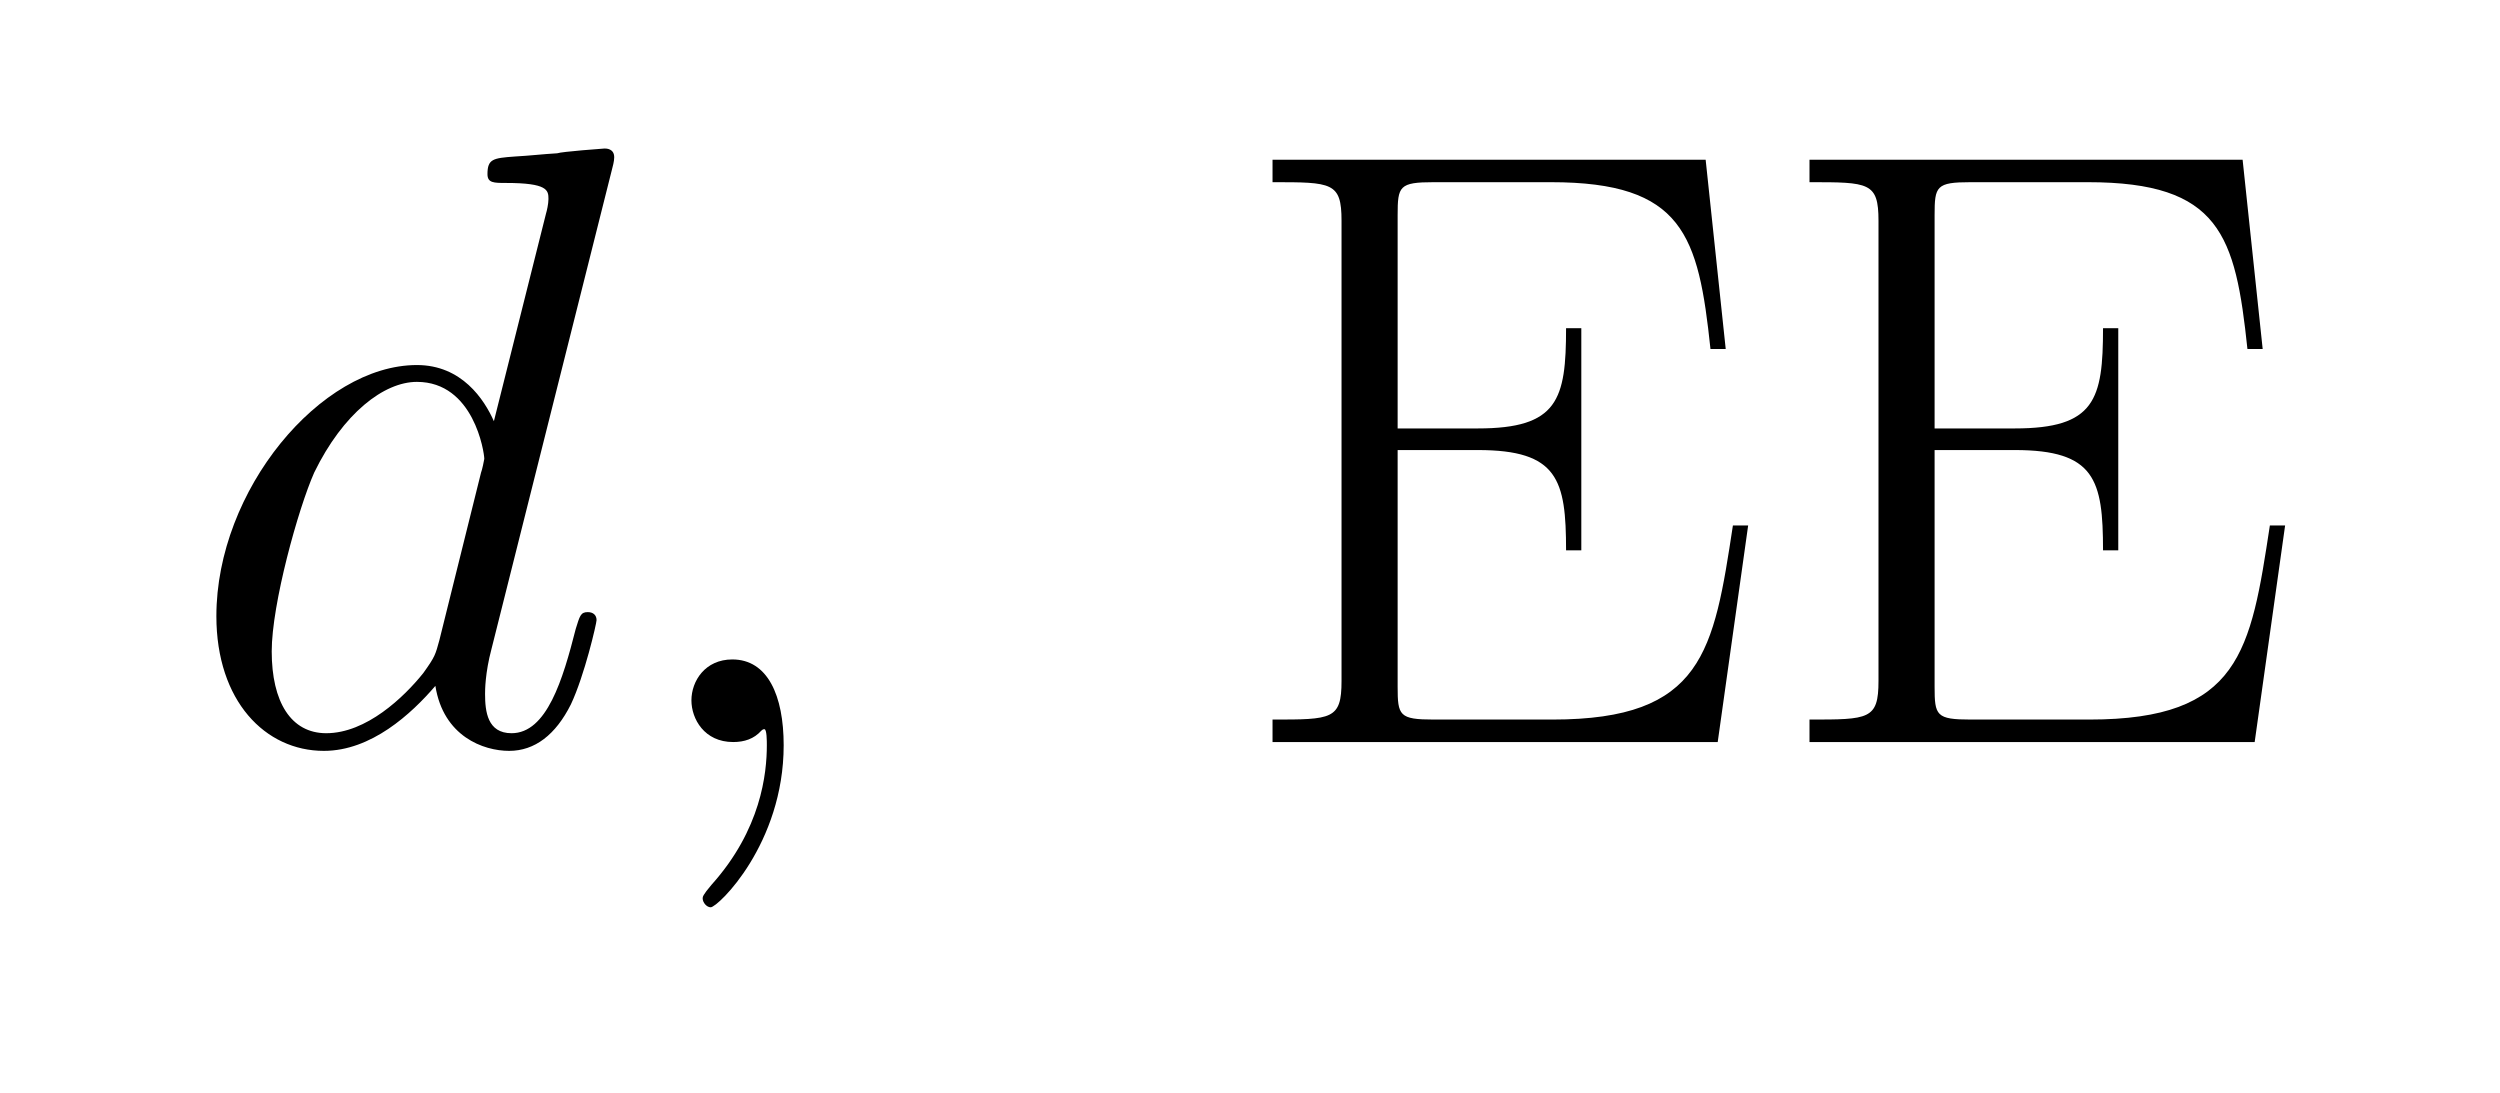
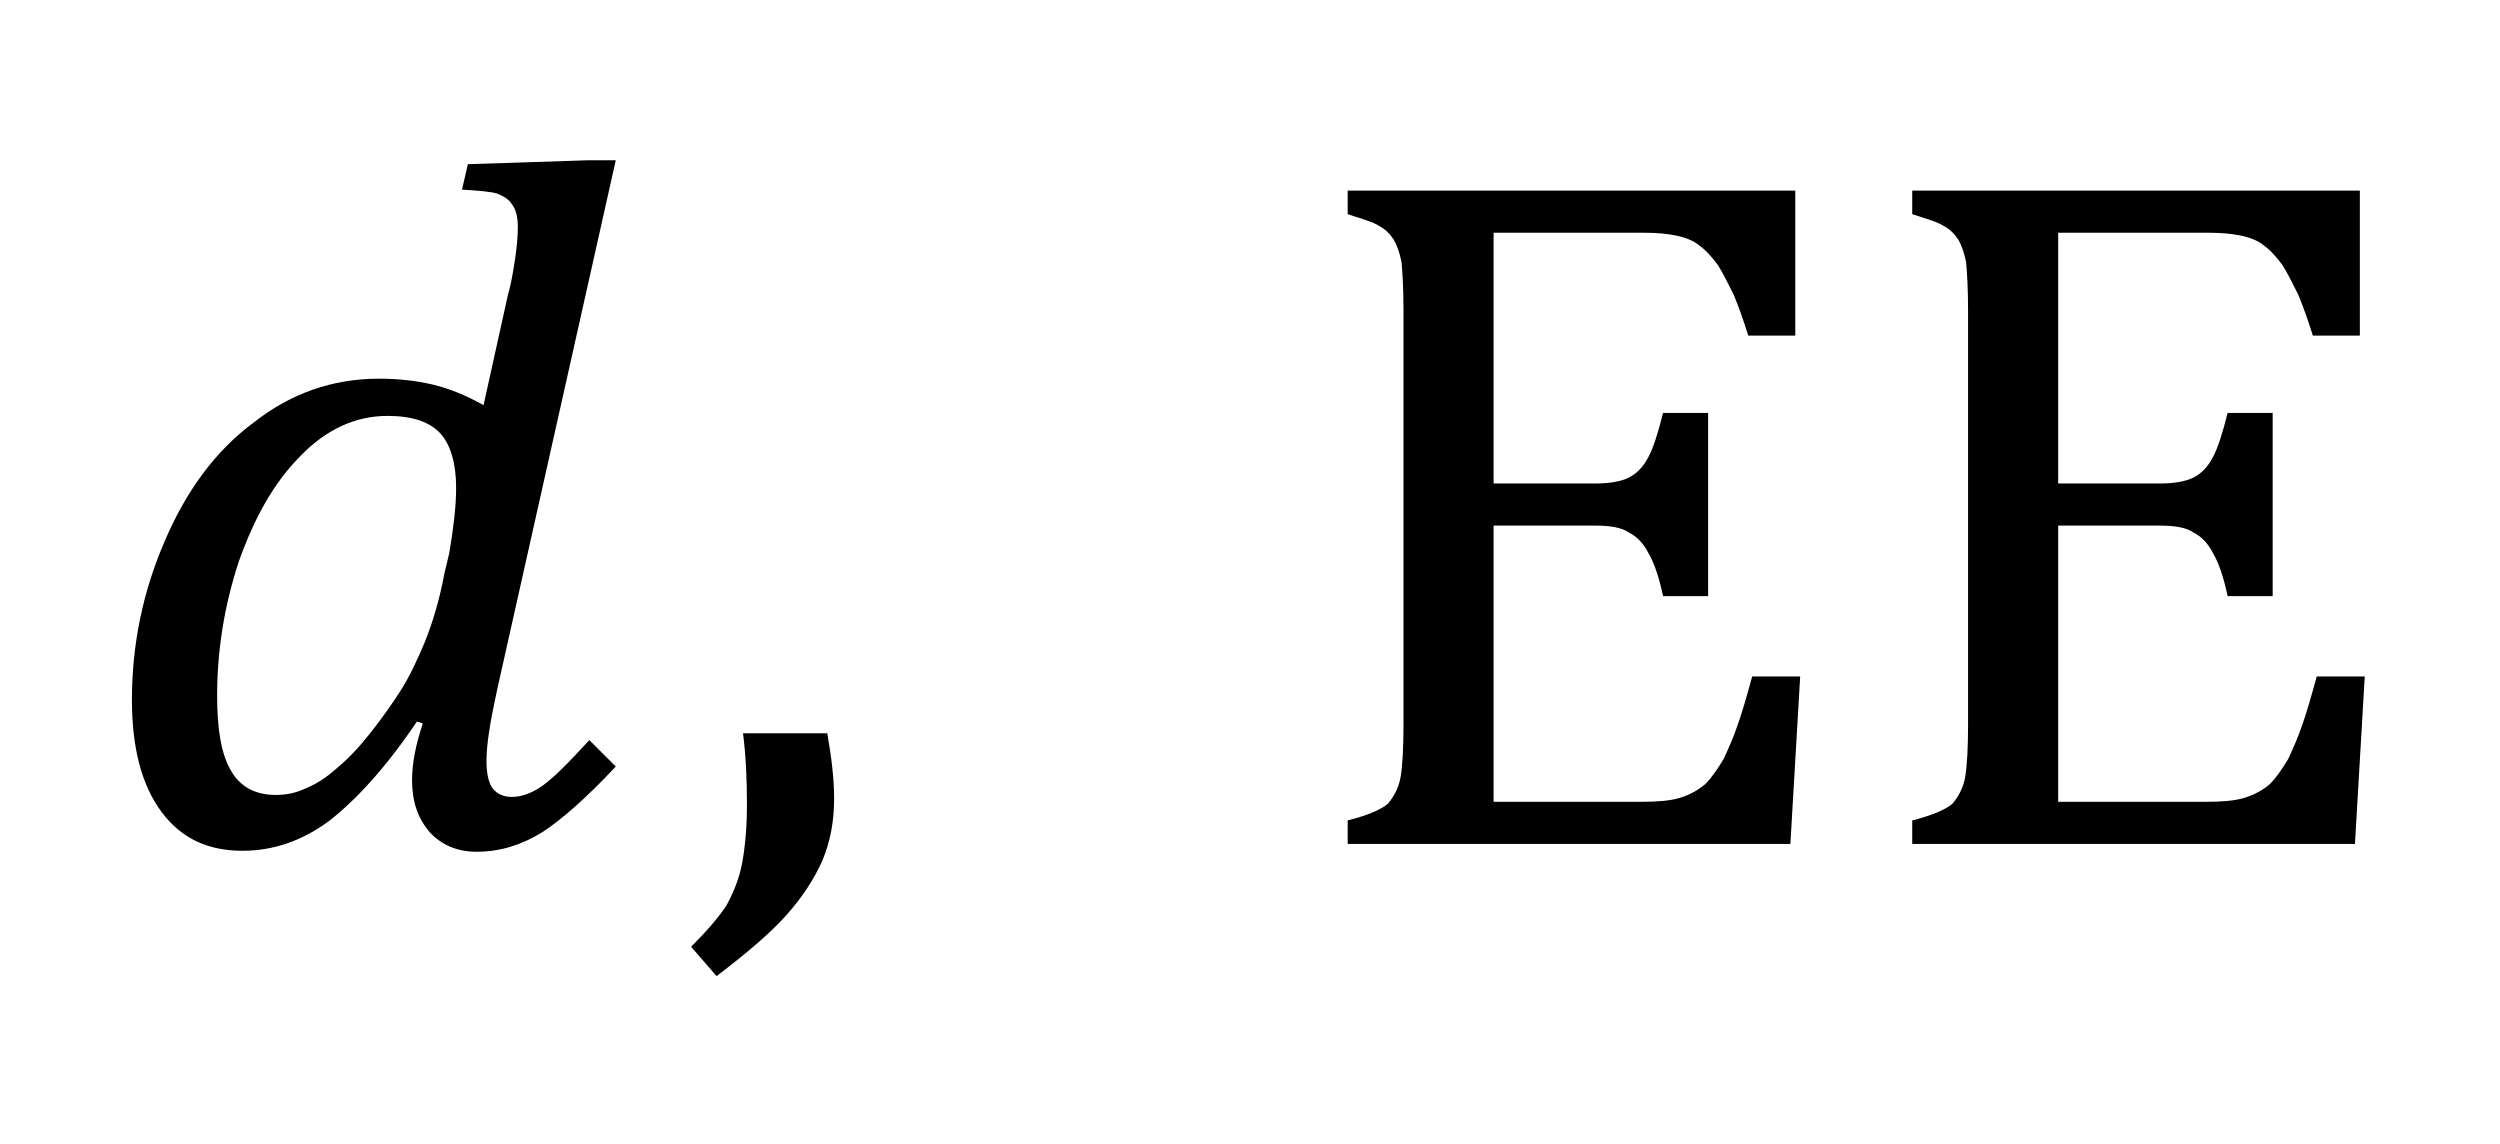
- <svg xmlns="http://www.w3.org/2000/svg" xmlns:xlink="http://www.w3.org/1999/xlink" width="48.7pt" height="21.28pt" viewBox="0 0 48.7 21.28">
+ <svg xmlns="http://www.w3.org/2000/svg" xmlns:xlink="http://www.w3.org/1999/xlink" version="1.1" width="56.072" height="25.649" viewBox="0 0 56.072 25.649">
  <defs>
-     <g>
-       <g id="glyph-0-0">
-         <path d="M 8.375 -11.141 C 8.391 -11.203 8.422 -11.312 8.422 -11.391 C 8.422 -11.562 8.266 -11.562 8.234 -11.562 C 8.219 -11.562 7.391 -11.5 7.312 -11.469 C 7.031 -11.453 6.781 -11.422 6.484 -11.406 C 6.062 -11.375 5.953 -11.359 5.953 -11.062 C 5.953 -10.891 6.078 -10.891 6.312 -10.891 C 7.125 -10.891 7.141 -10.75 7.141 -10.578 C 7.141 -10.484 7.109 -10.344 7.094 -10.297 L 6.078 -6.25 C 5.891 -6.672 5.453 -7.344 4.578 -7.344 C 2.703 -7.344 0.672 -4.906 0.672 -2.453 C 0.672 -0.797 1.625 0.172 2.766 0.172 C 3.688 0.172 4.469 -0.547 4.938 -1.094 C 5.094 -0.109 5.875 0.172 6.375 0.172 C 6.875 0.172 7.281 -0.141 7.578 -0.734 C 7.844 -1.297 8.078 -2.312 8.078 -2.375 C 8.078 -2.469 8.016 -2.531 7.906 -2.531 C 7.766 -2.531 7.75 -2.453 7.672 -2.203 C 7.422 -1.219 7.109 -0.172 6.422 -0.172 C 5.953 -0.172 5.906 -0.594 5.906 -0.938 C 5.906 -1 5.906 -1.344 6.031 -1.812 Z M 5.016 -1.984 C 4.938 -1.703 4.938 -1.672 4.703 -1.344 C 4.328 -0.875 3.594 -0.172 2.812 -0.172 C 2.125 -0.172 1.75 -0.781 1.75 -1.766 C 1.75 -2.688 2.266 -4.547 2.578 -5.25 C 3.141 -6.406 3.938 -7.016 4.578 -7.016 C 5.688 -7.016 5.891 -5.641 5.891 -5.516 C 5.891 -5.5 5.844 -5.281 5.828 -5.25 Z M 5.016 -1.984 " />
+     <clipPath id="clip_1">
+       <path transform="matrix(1.22699,0,0,-1.22699,-627.8772,76.91081)" d="M511.72 41.778H557.418V62.682H511.72Z" />
+     </clipPath>
+     <clipPath id="clip_2">
+       <path transform="matrix(1.22699,0,0,-1.22699,-627.8772,76.91081)" d="M0 0H960V540H0Z" />
+     </clipPath>
+     <clipPath id="clip_3">
+       <path transform="matrix(1.22699,0,0,-1.22699,-627.8772,76.91081)" d="M0 0H960V540H0Z" clip-rule="evenodd" />
+     </clipPath>
+     <clipPath id="clip_4">
+       <path transform="matrix(1.22699,0,0,-1.22699,-627.8772,76.91081)" d="M0 0H960V540H0Z" clip-rule="evenodd" />
+     </clipPath>
+     <clipPath id="clip_5">
+       <path transform="matrix(1.22699,0,0,-1.22699,-627.8772,76.91081)" d="M20.16 17.047H59.76V37.44H20.16Z" clip-rule="evenodd" />
+     </clipPath>
+     <clipPath id="clip_6">
+       <path transform="matrix(1.22699,0,0,-1.22699,-627.8772,76.91081)" d="M0 0H960V540H0Z" clip-rule="evenodd" />
+     </clipPath>
+     <clipPath id="clip_7">
+       <path transform="matrix(1.22699,0,0,-1.22699,-627.8772,76.91081)" d="M0 0H960V540H0Z" clip-rule="evenodd" />
+     </clipPath>
+     <clipPath id="clip_8">
+       <path transform="matrix(1.22699,0,0,-1.22699,-627.8772,76.91081)" d="M0 0H960V540H0Z" clip-rule="evenodd" />
+     </clipPath>
+     <clipPath id="clip_9">
+       <path transform="matrix(1.22699,0,0,-1.22699,-627.8772,76.91081)" d="M0 0H960V540H0Z" clip-rule="evenodd" />
+     </clipPath>
+     <clipPath id="clip_10">
+       <path transform="matrix(1.22699,0,0,-1.22699,-627.8772,76.91081)" d="M0 0H960V540H0Z" clip-rule="evenodd" />
+     </clipPath>
+     <clipPath id="clip_11">
+       <path transform="matrix(1.22699,0,0,-1.22699,-627.8772,76.91081)" d="M0 0H960V540H0Z" clip-rule="evenodd" />
+     </clipPath>
+     <clipPath id="clip_12">
+       <path transform="matrix(1.22699,0,0,-1.22699,-627.8772,76.91081)" d="M0 0H960V540H0Z" clip-rule="evenodd" />
+     </clipPath>
+     <clipPath id="clip_13">
+       <path transform="matrix(1.22699,0,0,-1.22699,-627.8772,76.91081)" d="M0 0H960V540H0Z" clip-rule="evenodd" />
+     </clipPath>
+     <clipPath id="clip_14">
+       <path transform="matrix(1.22699,0,0,-1.22699,-627.8772,76.91081)" d="M0 0H960V540H0Z" clip-rule="evenodd" />
+     </clipPath>
+     <clipPath id="clip_15">
+       <path transform="matrix(1.22699,0,0,-1.22699,-627.8772,76.91081)" d="M0 0H960V540H0Z" clip-rule="evenodd" />
+     </clipPath>
+     <clipPath id="clip_16">
+       <path transform="matrix(1.22699,0,0,-1.22699,-627.8772,76.91081)" d="M0 0H960V540H0Z" clip-rule="evenodd" />
+     </clipPath>
+     <clipPath id="clip_17">
+       <path transform="matrix(1.22699,0,0,-1.22699,-627.8772,76.91081)" d="M0 0H960V540H0Z" clip-rule="evenodd" />
+     </clipPath>
+     <clipPath id="clip_18">
+       <path transform="matrix(1.22699,0,0,-1.22699,-627.8772,76.91081)" d="M0 0H960V540H0Z" clip-rule="evenodd" />
+     </clipPath>
+     <clipPath id="clip_19">
+       <path transform="matrix(1.22699,0,0,-1.22699,-627.8772,76.91081)" d="M0 0H960V540H0Z" clip-rule="evenodd" />
+     </clipPath>
+     <clipPath id="clip_20">
+       <path transform="matrix(1.22699,0,0,-1.22699,-627.8772,76.91081)" d="M79.92 364.51H212.42V392.974H79.92Z" clip-rule="evenodd" />
+     </clipPath>
+     <clipPath id="clip_21">
+       <path transform="matrix(1.22699,0,0,-1.22699,-627.8772,76.91081)" d="M0 0H960V540H0Z" clip-rule="evenodd" />
+     </clipPath>
+     <clipPath id="clip_22">
+       <path transform="matrix(1.22699,0,0,-1.22699,-627.8772,76.91081)" d="M0 0H960V540H0Z" clip-rule="evenodd" />
+     </clipPath>
+     <clipPath id="clip_23">
+       <path transform="matrix(1.22699,0,0,-1.22699,-627.8772,76.91081)" d="M0 0H960V540H0Z" clip-rule="evenodd" />
+     </clipPath>
+     <clipPath id="clip_24">
+       <path transform="matrix(1.22699,0,0,-1.22699,-627.8772,76.91081)" d="M0 0H960V540H0Z" clip-rule="evenodd" />
+     </clipPath>
+     <clipPath id="clip_25">
+       <path transform="matrix(1.22699,0,0,-1.22699,-627.8772,76.91081)" d="M0 0H960V540H0Z" clip-rule="evenodd" />
+     </clipPath>
+     <clipPath id="clip_26">
+       <path transform="matrix(1.22699,0,0,-1.22699,-627.8772,76.91081)" d="M0 0H960V540H0Z" clip-rule="evenodd" />
+     </clipPath>
+     <clipPath id="clip_27">
+       <path transform="matrix(1.22699,0,0,-1.22699,-627.8772,76.91081)" d="M0 0H960V540H0Z" clip-rule="evenodd" />
+     </clipPath>
+     <clipPath id="clip_28">
+       <path transform="matrix(1.22699,0,0,-1.22699,-627.8772,76.91081)" d="M0 0H960V540H0Z" clip-rule="evenodd" />
+     </clipPath>
+     <clipPath id="clip_29">
+       <path transform="matrix(1.22699,0,0,-1.22699,-627.8772,76.91081)" d="M0 0H960V540H0Z" clip-rule="evenodd" />
+     </clipPath>
+     <clipPath id="clip_30">
+       <path transform="matrix(1.22699,0,0,-1.22699,-627.8772,76.91081)" d="M529.99 365.59H607.99V391.894H529.99Z" clip-rule="evenodd" />
+     </clipPath>
+     <clipPath id="clip_31">
+       <path transform="matrix(1.22699,0,0,-1.22699,-627.8772,76.91081)" d="M0 0H960V540H0Z" clip-rule="evenodd" />
+     </clipPath>
+     <clipPath id="clip_32">
+       <path transform="matrix(1.22699,0,0,-1.22699,-627.8772,76.91081)" d="M0 0H960V540H0Z" clip-rule="evenodd" />
+     </clipPath>
+     <clipPath id="clip_33">
+       <path transform="matrix(1.22699,0,0,-1.22699,-627.8772,76.91081)" d="M0 0H960V540H0Z" clip-rule="evenodd" />
+     </clipPath>
+     <clipPath id="clip_34">
+       <path transform="matrix(1.22699,0,0,-1.22699,-627.8772,76.91081)" d="M0 0H960V540H0Z" clip-rule="evenodd" />
+     </clipPath>
+     <clipPath id="clip_35">
+       <path transform="matrix(1.22699,0,0,-1.22699,-627.8772,76.91081)" d="M0 0H960V540H0Z" clip-rule="evenodd" />
+     </clipPath>
+     <clipPath id="clip_36">
+       <path transform="matrix(1.22699,0,0,-1.22699,-627.8772,76.91081)" d="M62.04 70.224H114.384V93.504H62.04Z" clip-rule="evenodd" />
+     </clipPath>
+     <clipPath id="clip_37">
+       <path transform="matrix(1.22699,0,0,-1.22699,-627.8772,76.91081)" d="M0 0H960V540H0Z" clip-rule="evenodd" />
+     </clipPath>
+     <clipPath id="clip_38">
+       <path transform="matrix(1.22699,0,0,-1.22699,-627.8772,76.91081)" d="M0 0H960V540H0Z" clip-rule="evenodd" />
+     </clipPath>
+     <clipPath id="clip_39">
+       <path transform="matrix(1.22699,0,0,-1.22699,-627.8772,76.91081)" d="M0 0H960V540H0Z" clip-rule="evenodd" />
+     </clipPath>
+     <clipPath id="clip_40">
+       <path transform="matrix(1.22699,0,0,-1.22699,-627.8772,76.91081)" d="M0 0H960V540H0Z" clip-rule="evenodd" />
+     </clipPath>
+     <clipPath id="clip_41">
+       <path transform="matrix(1.22699,0,0,-1.22699,-627.8772,76.91081)" d="M0 0H960V540H0Z" clip-rule="evenodd" />
+     </clipPath>
+     <clipPath id="clip_42">
+       <path transform="matrix(1.22699,0,0,-1.22699,-627.8772,76.91081)" d="M0 0H960V540H0Z" clip-rule="evenodd" />
+     </clipPath>
+     <clipPath id="clip_43">
+       <path transform="matrix(1.22699,0,0,-1.22699,-627.8772,76.91081)" d="M0 0H960V540H0Z" clip-rule="evenodd" />
+     </clipPath>
+     <clipPath id="clip_44">
+       <path transform="matrix(1.22699,0,0,-1.22699,-627.8772,76.91081)" d="M511.99 70.224H564.79V93.504H511.99Z" clip-rule="evenodd" />
+     </clipPath>
+     <clipPath id="clip_45">
+       <path transform="matrix(1.22699,0,0,-1.22699,-627.8772,76.91081)" d="M0 0H960V540H0Z" clip-rule="evenodd" />
+     </clipPath>
+     <clipPath id="clip_46">
+       <path transform="matrix(1.22699,0,0,-1.22699,-627.8772,76.91081)" d="M0 0H960V540H0Z" clip-rule="evenodd" />
+     </clipPath>
+     <clipPath id="clip_47">
+       <path transform="matrix(1.22699,0,0,-1.22699,-627.8772,76.91081)" d="M0 0H960V540H0Z" clip-rule="evenodd" />
+     </clipPath>
+     <clipPath id="clip_48">
+       <path transform="matrix(1.22699,0,0,-1.22699,-627.8772,76.91081)" d="M0 0H960V540H0Z" clip-rule="evenodd" />
+     </clipPath>
+     <clipPath id="clip_49">
+       <path transform="matrix(1.22699,0,0,-1.22699,-627.8772,76.91081)" d="M0 0H960V540H0Z" clip-rule="evenodd" />
+     </clipPath>
+     <clipPath id="clip_50">
+       <path transform="matrix(1.22699,0,0,-1.22699,-627.8772,76.91081)" d="M0 0H960V540H0Z" clip-rule="evenodd" />
+     </clipPath>
+     <clipPath id="clip_51">
+       <path transform="matrix(1.22699,0,0,-1.22699,-627.8772,76.91081)" d="M0 0H960V540H0Z" clip-rule="evenodd" />
+     </clipPath>
+     <clipPath id="clip_52">
+       <path transform="matrix(1.22699,0,0,-1.22699,-627.8772,76.91081)" d="M63 43.08H97.464V64.68H63Z" clip-rule="evenodd" />
+     </clipPath>
+     <clipPath id="clip_53">
+       <path transform="matrix(1.22699,0,0,-1.22699,-627.8772,76.91081)" d="M0 0H960V540H0Z" clip-rule="evenodd" />
+     </clipPath>
+     <clipPath id="clip_54">
+       <path transform="matrix(1.22699,0,0,-1.22699,-627.8772,76.91081)" d="M0 0H960V540H0Z" clip-rule="evenodd" />
+     </clipPath>
+     <clipPath id="clip_55">
+       <path transform="matrix(1.22699,0,0,-1.22699,-627.8772,76.91081)" d="M0 0H960V540H0Z" clip-rule="evenodd" />
+     </clipPath>
+     <clipPath id="clip_56">
+       <path transform="matrix(1.22699,0,0,-1.22699,-627.8772,76.91081)" d="M0 0H960V540H0Z" clip-rule="evenodd" />
+     </clipPath>
+     <clipPath id="clip_57">
+       <path transform="matrix(1.22699,0,0,-1.22699,-627.8772,76.91081)" d="M0 0H960V540H0Z" clip-rule="evenodd" />
+     </clipPath>
+     <clipPath id="clip_58">
+       <path transform="matrix(1.22699,0,0,-1.22699,-627.8772,76.91081)" d="M0 0H960V540H0Z" clip-rule="evenodd" />
+     </clipPath>
+     <clipPath id="clip_59">
+       <path transform="matrix(1.22699,0,0,-1.22699,-627.8772,76.91081)" d="M513.19 43.08H556.15V64.68H513.19Z" clip-rule="evenodd" />
+     </clipPath>
+     <clipPath id="clip_60">
+       <path transform="matrix(1.22699,0,0,-1.22699,-627.8772,76.91081)" d="M0 0H960V540H0Z" clip-rule="evenodd" />
+     </clipPath>
+     <clipPath id="clip_61">
+       <path transform="matrix(1.22699,0,0,-1.22699,-627.8772,76.91081)" d="M0 0H960V540H0Z" clip-rule="evenodd" />
+     </clipPath>
+     <path id="font_62_1856" d="M.342 .125C.311 .079 .281 .046 .253 .024 .225 .003 .195-.007 .164-.007 .128-.007 .101 .006 .081 .033 .061 .06 .051 .098 .051 .147 .051 .203 .062 .257 .084 .308 .106 .36 .136 .401 .175 .43 .213 .46 .256 .475 .303 .475 .323 .475 .341 .473 .358 .469 .375 .465 .392 .458 .41 .448L.435 .561C.438 .571 .44 .583 .442 .596 .444 .609 .445 .621 .445 .63 .445 .64 .443 .648 .439 .653 .436 .658 .431 .661 .424 .664 .417 .666 .405 .667 .388 .668L.394 .694 .517 .698H.545L.424 .158C.417 .126 .413 .102 .413 .085 .413 .072 .415 .063 .419 .057 .424 .051 .43 .048 .439 .048 .449 .048 .46 .052 .471 .06 .482 .068 .497 .083 .518 .106L.545 .079C.515 .047 .49 .025 .47 .012 .449-.001 .427-.008 .403-.008 .383-.008 .367-.001 .355 .012 .343 .026 .337 .043 .337 .065 .337 .083 .341 .102 .348 .123L.342 .125M.375 .297C.379 .321 .382 .343 .382 .364 .382 .389 .376 .408 .366 .419 .355 .431 .337 .437 .312 .437 .279 .437 .249 .423 .223 .396 .196 .369 .176 .333 .16 .288 .145 .242 .138 .197 .138 .151 .138 .118 .142 .092 .152 .075 .161 .059 .176 .05 .198 .05 .208 .05 .219 .052 .229 .057 .239 .061 .25 .068 .261 .078 .273 .088 .284 .1 .295 .114 .306 .128 .316 .142 .325 .156 .334 .17 .342 .187 .35 .206 .358 .226 .365 .249 .37 .276L.375 .297Z" />
+     <clipPath id="clip_63">
+       <path transform="matrix(1.22699,0,0,-1.22699,-627.8772,76.91081)" d="M0 0H960V540H0Z" clip-rule="evenodd" />
+     </clipPath>
+     <path id="font_62_481" d="M.151 .113C.155 .09 .158 .068 .158 .046 .158 .023 .154 .002 .146-.017 .138-.035 .126-.054 .109-.073 .092-.092 .068-.112 .038-.135L.012-.105C.028-.089 .04-.075 .048-.063 .055-.05 .061-.036 .064-.02 .067-.004 .069 .016 .069 .04 .069 .065 .068 .089 .065 .113H.151Z" />
+     <clipPath id="clip_64">
+       <path transform="matrix(1.22699,0,0,-1.22699,-627.8772,76.91081)" d="M0 0H960V540H0Z" clip-rule="evenodd" />
+     </clipPath>
+     <path id="font_62_8" d="M.516 .667V.519H.468C.463 .535 .458 .549 .453 .561 .447 .573 .442 .583 .437 .591 .431 .599 .425 .606 .418 .611 .412 .616 .404 .619 .395 .621 .385 .623 .375 .624 .362 .624H.208V.368H.312C.326 .368 .338 .37 .346 .374 .354 .378 .361 .385 .366 .395 .371 .404 .376 .42 .381 .44H.427V.253H.381C.377 .272 .372 .287 .366 .297 .361 .307 .354 .314 .346 .318 .339 .323 .327 .325 .312 .325H.208V.043H.359C.375 .043 .388 .044 .398 .047 .408 .05 .417 .055 .424 .061 .431 .068 .437 .077 .443 .087 .448 .098 .453 .109 .457 .121 .461 .132 .466 .149 .472 .171H.521L.511 0H.059V.024C.079 .029 .093 .035 .1 .041 .106 .048 .111 .057 .113 .068 .115 .08 .116 .098 .116 .122V.544C.116 .567 .115 .583 .114 .594 .112 .604 .109 .612 .106 .617 .102 .623 .097 .628 .091 .631 .085 .635 .074 .638 .059 .643V.667H.516Z" />
+     <clipPath id="clip_65">
+       <path transform="matrix(1.22699,0,0,-1.22699,-627.8772,76.91081)" d="M0 0H960V540H0Z" clip-rule="evenodd" />
+     </clipPath>
+     <clipPath id="clip_66">
+       <path transform="matrix(1.22699,0,0,-1.22699,-627.8772,76.91081)" d="M79.92 134.3H616.87V223.484H79.92Z" clip-rule="evenodd" />
+     </clipPath>
+     <clipPath id="clip_67">
+       <path transform="matrix(1.22699,0,0,-1.22699,-627.8772,76.91081)" d="M0 0H960V540H0Z" clip-rule="evenodd" />
+     </clipPath>
+     <clipPath id="clip_68">
+       <path transform="matrix(1.22699,0,0,-1.22699,-627.8772,76.91081)" d="M0 0H960V540H0Z" clip-rule="evenodd" />
+     </clipPath>
+     <clipPath id="clip_69">
+       <path transform="matrix(1.22699,0,0,-1.22699,-627.8772,76.91081)" d="M0 0H960V540H0Z" clip-rule="evenodd" />
+     </clipPath>
+     <clipPath id="clip_70">
+       <path transform="matrix(1.22699,0,0,-1.22699,-627.8772,76.91081)" d="M-0 0H960V540H-0Z" clip-rule="evenodd" />
+     </clipPath>
+     <clipPath id="clip_71">
+       <path transform="matrix(1.22699,0,0,-1.22699,-627.8772,76.91081)" d="M0 0H960V540H0Z" clip-rule="evenodd" />
+     </clipPath>
+     <clipPath id="clip_72">
+       <path transform="matrix(1.22699,0,0,-1.22699,-627.8772,76.91081)" d="M0 0H960V540H0Z" clip-rule="evenodd" />
+     </clipPath>
+     <clipPath id="clip_73">
+       <path transform="matrix(1.22699,0,0,-1.22699,-627.8772,76.91081)" d="M0 0H960V540H0Z" clip-rule="evenodd" />
+     </clipPath>
+     <clipPath id="clip_74">
+       <path transform="matrix(1.22699,0,0,-1.22699,-627.8772,76.91081)" d="M-0 0H960V540H-0Z" clip-rule="evenodd" />
+     </clipPath>
+     <clipPath id="clip_75">
+       <path transform="matrix(1.22699,0,0,-1.22699,-627.8772,76.91081)" d="M-0 0H960V540H-0Z" clip-rule="evenodd" />
+     </clipPath>
+     <clipPath id="clip_76">
+       <path transform="matrix(1.22699,0,0,-1.22699,-627.8772,76.91081)" d="M0 0H960V540H0Z" clip-rule="evenodd" />
+     </clipPath>
+     <clipPath id="clip_77">
+       <path transform="matrix(1.22699,0,0,-1.22699,-627.8772,76.91081)" d="M0 0H960V540H0Z" clip-rule="evenodd" />
+     </clipPath>
+     <clipPath id="clip_78">
+       <path transform="matrix(1.22699,0,0,-1.22699,-627.8772,76.91081)" d="M0 0H960V540H0Z" clip-rule="evenodd" />
+     </clipPath>
+     <clipPath id="clip_79">
+       <path transform="matrix(1.22699,0,0,-1.22699,-627.8772,76.91081)" d="M0 0H960V540H0Z" clip-rule="evenodd" />
+     </clipPath>
+     <clipPath id="clip_80">
+       <path transform="matrix(1.22699,0,0,-1.22699,-627.8772,76.91081)" d="M0 0H960V540H0Z" clip-rule="evenodd" />
+     </clipPath>
+     <clipPath id="clip_81">
+       <path transform="matrix(1.22699,0,0,-1.22699,-627.8772,76.91081)" d="M0 0H960V540H0Z" clip-rule="evenodd" />
+     </clipPath>
+     <clipPath id="clip_82">
+       <path transform="matrix(1.22699,0,0,-1.22699,-627.8772,76.91081)" d="M0 0H960V540H0Z" clip-rule="evenodd" />
+     </clipPath>
+     <clipPath id="clip_83">
+       <path transform="matrix(1.22699,0,0,-1.22699,-627.8772,76.91081)" d="M0 0H960V540H0Z" clip-rule="evenodd" />
+     </clipPath>
+     <clipPath id="clip_84">
+       <path transform="matrix(1.22699,0,0,-1.22699,-627.8772,76.91081)" d="M-0 0H960V540H-0Z" clip-rule="evenodd" />
+     </clipPath>
+     <clipPath id="clip_85">
+       <path transform="matrix(1.22699,0,0,-1.22699,-627.8772,76.91081)" d="M0 0H960V540H0Z" clip-rule="evenodd" />
+     </clipPath>
+     <clipPath id="clip_86">
+       <path transform="matrix(1.22699,0,0,-1.22699,-627.8772,76.91081)" d="M0 0H960V540H0Z" clip-rule="evenodd" />
+     </clipPath>
+     <clipPath id="clip_87">
+       <path transform="matrix(1.22699,0,0,-1.22699,-627.8772,76.91081)" d="M0 0H960V540H0Z" clip-rule="evenodd" />
+     </clipPath>
+     <clipPath id="clip_88">
+       <path transform="matrix(1.22699,0,0,-1.22699,-627.8772,76.91081)" d="M0 0H960V540H0Z" clip-rule="evenodd" />
+     </clipPath>
+     <clipPath id="clip_89">
+       <path transform="matrix(1.22699,0,0,-1.22699,-627.8772,76.91081)" d="M0 0H960V540H0Z" clip-rule="evenodd" />
+     </clipPath>
+     <clipPath id="clip_90">
+       <path transform="matrix(1.22699,0,0,-1.22699,-627.8772,76.91081)" d="M-0 0H960V540H-0Z" clip-rule="evenodd" />
+     </clipPath>
+     <clipPath id="clip_91">
+       <path transform="matrix(1.22699,0,0,-1.22699,-627.8772,76.91081)" d="M-0 0H960V540H-0Z" clip-rule="evenodd" />
+     </clipPath>
+     <clipPath id="clip_92">
+       <path transform="matrix(1.22699,0,0,-1.22699,-627.8772,76.91081)" d="M0 0H960V540H0Z" clip-rule="evenodd" />
+     </clipPath>
+     <clipPath id="clip_93">
+       <path transform="matrix(1.22699,0,0,-1.22699,-627.8772,76.91081)" d="M0 0H960V540H0Z" clip-rule="evenodd" />
+     </clipPath>
+     <clipPath id="clip_94">
+       <path transform="matrix(1.22699,0,0,-1.22699,-627.8772,76.91081)" d="M0 0H960V540H0Z" clip-rule="evenodd" />
+     </clipPath>
+     <clipPath id="clip_95">
+       <path transform="matrix(1.22699,0,0,-1.22699,-627.8772,76.91081)" d="M0 0H960V540H0Z" clip-rule="evenodd" />
+     </clipPath>
+     <clipPath id="clip_96">
+       <path transform="matrix(1.22699,0,0,-1.22699,-627.8772,76.91081)" d="M0 0H960V540H0Z" clip-rule="evenodd" />
+     </clipPath>
+     <clipPath id="clip_97">
+       <path transform="matrix(1.22699,0,0,-1.22699,-627.8772,76.91081)" d="M0 0H960V540H0Z" clip-rule="evenodd" />
+     </clipPath>
+     <clipPath id="clip_98">
+       <path transform="matrix(1.22699,0,0,-1.22699,-627.8772,76.91081)" d="M0 0H960V540H0Z" clip-rule="evenodd" />
+     </clipPath>
+     <clipPath id="clip_99">
+       <path transform="matrix(1.22699,0,0,-1.22699,-627.8772,76.91081)" d="M0 0H960V540H0Z" clip-rule="evenodd" />
+     </clipPath>
+     <clipPath id="clip_100">
+       <path transform="matrix(1.22699,0,0,-1.22699,-627.8772,76.91081)" d="M-0 0H960V540H-0Z" clip-rule="evenodd" />
+     </clipPath>
+     <clipPath id="clip_101">
+       <path transform="matrix(1.22699,0,0,-1.22699,-627.8772,76.91081)" d="M0 0H960V540H0Z" clip-rule="evenodd" />
+     </clipPath>
+     <clipPath id="clip_102">
+       <path transform="matrix(1.22699,0,0,-1.22699,-627.8772,76.91081)" d="M0 0H960V540H0Z" clip-rule="evenodd" />
+     </clipPath>
+     <clipPath id="clip_103">
+       <path transform="matrix(1.22699,0,0,-1.22699,-627.8772,76.91081)" d="M0 0H960V540H0Z" clip-rule="evenodd" />
+     </clipPath>
+     <clipPath id="clip_104">
+       <path transform="matrix(1.22699,0,0,-1.22699,-627.8772,76.91081)" d="M0 0H960V540H0Z" clip-rule="evenodd" />
+     </clipPath>
+     <clipPath id="clip_105">
+       <path transform="matrix(1.22699,0,0,-1.22699,-627.8772,76.91081)" d="M0 0H960V540H0Z" clip-rule="evenodd" />
+     </clipPath>
+     <clipPath id="clip_106">
+       <path transform="matrix(1.22699,0,0,-1.22699,-627.8772,76.91081)" d="M0 0H960V540H0Z" clip-rule="evenodd" />
+     </clipPath>
+     <clipPath id="clip_107">
+       <path transform="matrix(1.22699,0,0,-1.22699,-627.8772,76.91081)" d="M0 0H960V540H0Z" clip-rule="evenodd" />
+     </clipPath>
+     <clipPath id="clip_108">
+       <path transform="matrix(1.22699,0,0,-1.22699,-627.8772,76.91081)" d="M0 0H960V540H0Z" clip-rule="evenodd" />
+     </clipPath>
+     <clipPath id="clip_109">
+       <path transform="matrix(1.22699,0,0,-1.22699,-627.8772,76.91081)" d="M0 0H960V540H0Z" clip-rule="evenodd" />
+     </clipPath>
+     <clipPath id="clip_110">
+       <path transform="matrix(1.22699,0,0,-1.22699,-627.8772,76.91081)" d="M0 0H960V540H0Z" clip-rule="evenodd" />
+     </clipPath>
+     <clipPath id="clip_111">
+       <path transform="matrix(1.22699,0,0,-1.22699,-627.8772,76.91081)" d="M0 0H960V540H0Z" clip-rule="evenodd" />
+     </clipPath>
+     <clipPath id="clip_112">
+       <path transform="matrix(1.22699,0,0,-1.22699,-627.8772,76.91081)" d="M0 0H960V540H0Z" clip-rule="evenodd" />
+     </clipPath>
+     <clipPath id="clip_113">
+       <path transform="matrix(1.22699,0,0,-1.22699,-627.8772,76.91081)" d="M0 0H960V540H0Z" clip-rule="evenodd" />
+     </clipPath>
+     <clipPath id="clip_114">
+       <path transform="matrix(1.22699,0,0,-1.22699,-627.8772,76.91081)" d="M0 0H960V540H0Z" clip-rule="evenodd" />
+     </clipPath>
+     <clipPath id="clip_115">
+       <path transform="matrix(1.22699,0,0,-1.22699,-627.8772,76.91081)" d="M88.8 265.25H327.41V293.594H88.8Z" clip-rule="evenodd" />
+     </clipPath>
+     <clipPath id="clip_116">
+       <path transform="matrix(1.22699,0,0,-1.22699,-627.8772,76.91081)" d="M0 0H960V540H0Z" clip-rule="evenodd" />
+     </clipPath>
+     <clipPath id="clip_117">
+       <path transform="matrix(1.22699,0,0,-1.22699,-627.8772,76.91081)" d="M0 0H960V540H0Z" clip-rule="evenodd" />
+     </clipPath>
+     <clipPath id="clip_118">
+       <path transform="matrix(1.22699,0,0,-1.22699,-627.8772,76.91081)" d="M0 0H960V540H0Z" clip-rule="evenodd" />
+     </clipPath>
+     <clipPath id="clip_119">
+       <path transform="matrix(1.22699,0,0,-1.22699,-627.8772,76.91081)" d="M0 0H960V540H0Z" clip-rule="evenodd" />
+     </clipPath>
+     <clipPath id="clip_120">
+       <path transform="matrix(1.22699,0,0,-1.22699,-627.8772,76.91081)" d="M0 0H960V540H0Z" clip-rule="evenodd" />
+     </clipPath>
+     <clipPath id="clip_121">
+       <path transform="matrix(1.22699,0,0,-1.22699,-627.8772,76.91081)" d="M0 0H960V540H0Z" clip-rule="evenodd" />
+     </clipPath>
+     <clipPath id="clip_122">
+       <path transform="matrix(1.22699,0,0,-1.22699,-627.8772,76.91081)" d="M0 0H960V540H0Z" clip-rule="evenodd" />
+     </clipPath>
+     <clipPath id="clip_123">
+       <path transform="matrix(1.22699,0,0,-1.22699,-627.8772,76.91081)" d="M0 0H960V540H0Z" clip-rule="evenodd" />
+     </clipPath>
+     <clipPath id="clip_124">
+       <path transform="matrix(1.22699,0,0,-1.22699,-627.8772,76.91081)" d="M0 0H960V540H0Z" clip-rule="evenodd" />
+     </clipPath>
+     <clipPath id="clip_125">
+       <path transform="matrix(1.22699,0,0,-1.22699,-627.8772,76.91081)" d="M0 0H960V540H0Z" clip-rule="evenodd" />
+     </clipPath>
+     <clipPath id="clip_126">
+       <path transform="matrix(1.22699,0,0,-1.22699,-627.8772,76.91081)" d="M0 0H960V540H0Z" clip-rule="evenodd" />
+     </clipPath>
+     <clipPath id="clip_127">
+       <path transform="matrix(1.22699,0,0,-1.22699,-627.8772,76.91081)" d="M0 0H960V540H0Z" clip-rule="evenodd" />
+     </clipPath>
+     <clipPath id="clip_128">
+       <path transform="matrix(1.22699,0,0,-1.22699,-627.8772,76.91081)" d="M0 0H960V540H0Z" clip-rule="evenodd" />
+     </clipPath>
+     <clipPath id="clip_129">
+       <path transform="matrix(1.22699,0,0,-1.22699,-627.8772,76.91081)" d="M0 0H960V540H0Z" clip-rule="evenodd" />
+     </clipPath>
+     <clipPath id="clip_130">
+       <path transform="matrix(1.22699,0,0,-1.22699,-627.8772,76.91081)" d="M0 0H960V540H0Z" clip-rule="evenodd" />
+     </clipPath>
+     <clipPath id="clip_131">
+       <path transform="matrix(1.22699,0,0,-1.22699,-627.8772,76.91081)" d="M0 0H960V540H0Z" clip-rule="evenodd" />
+     </clipPath>
+     <clipPath id="clip_132">
+       <path transform="matrix(1.22699,0,0,-1.22699,-627.8772,76.91081)" d="M0 0H960V540H0Z" clip-rule="evenodd" />
+     </clipPath>
+     <clipPath id="clip_133">
+       <path transform="matrix(1.22699,0,0,-1.22699,-627.8772,76.91081)" d="M0 0H960V540H0Z" clip-rule="evenodd" />
+     </clipPath>
+     <clipPath id="clip_134">
+       <path transform="matrix(1.22699,0,0,-1.22699,-627.8772,76.91081)" d="M0 0H960V540H0Z" clip-rule="evenodd" />
+     </clipPath>
+     <clipPath id="clip_135">
+       <path transform="matrix(1.22699,0,0,-1.22699,-627.8772,76.91081)" d="M533.47 266.21H788.49V292.514H533.47Z" clip-rule="evenodd" />
+     </clipPath>
+     <clipPath id="clip_136">
+       <path transform="matrix(1.22699,0,0,-1.22699,-627.8772,76.91081)" d="M0 0H960V540H0Z" clip-rule="evenodd" />
+     </clipPath>
+     <clipPath id="clip_137">
+       <path transform="matrix(1.22699,0,0,-1.22699,-627.8772,76.91081)" d="M0 0H960V540H0Z" clip-rule="evenodd" />
+     </clipPath>
+     <clipPath id="clip_138">
+       <path transform="matrix(1.22699,0,0,-1.22699,-627.8772,76.91081)" d="M0 0H960V540H0Z" clip-rule="evenodd" />
+     </clipPath>
+     <clipPath id="clip_139">
+       <path transform="matrix(1.22699,0,0,-1.22699,-627.8772,76.91081)" d="M0 0H960V540H0Z" clip-rule="evenodd" />
+     </clipPath>
+     <clipPath id="clip_140">
+       <path transform="matrix(1.22699,0,0,-1.22699,-627.8772,76.91081)" d="M0 0H960V540H0Z" clip-rule="evenodd" />
+     </clipPath>
+     <clipPath id="clip_141">
+       <path transform="matrix(1.22699,0,0,-1.22699,-627.8772,76.91081)" d="M0 0H960V540H0Z" clip-rule="evenodd" />
+     </clipPath>
+     <clipPath id="clip_142">
+       <path transform="matrix(1.22699,0,0,-1.22699,-627.8772,76.91081)" d="M0 0H960V540H0Z" clip-rule="evenodd" />
+     </clipPath>
+     <clipPath id="clip_143">
+       <path transform="matrix(1.22699,0,0,-1.22699,-627.8772,76.91081)" d="M0 0H960V540H0Z" clip-rule="evenodd" />
+     </clipPath>
+     <clipPath id="clip_144">
+       <path transform="matrix(1.22699,0,0,-1.22699,-627.8772,76.91081)" d="M0 0H960V540H0Z" clip-rule="evenodd" />
+     </clipPath>
+     <clipPath id="clip_145">
+       <path transform="matrix(1.22699,0,0,-1.22699,-627.8772,76.91081)" d="M0 0H960V540H0Z" clip-rule="evenodd" />
+     </clipPath>
+     <clipPath id="clip_146">
+       <path transform="matrix(1.22699,0,0,-1.22699,-627.8772,76.91081)" d="M0 0H960V540H0Z" clip-rule="evenodd" />
+     </clipPath>
+     <clipPath id="clip_147">
+       <path transform="matrix(1.22699,0,0,-1.22699,-627.8772,76.91081)" d="M0 0H960V540H0Z" clip-rule="evenodd" />
+     </clipPath>
+     <clipPath id="clip_148">
+       <path transform="matrix(1.22699,0,0,-1.22699,-627.8772,76.91081)" d="M0 0H960V540H0Z" clip-rule="evenodd" />
+     </clipPath>
+     <clipPath id="clip_149">
+       <path transform="matrix(1.22699,0,0,-1.22699,-627.8772,76.91081)" d="M0 0H960V540H0Z" clip-rule="evenodd" />
+     </clipPath>
+     <clipPath id="clip_150">
+       <path transform="matrix(1.22699,0,0,-1.22699,-627.8772,76.91081)" d="M0 0H960V540H0Z" clip-rule="evenodd" />
+     </clipPath>
+     <clipPath id="clip_151">
+       <path transform="matrix(1.22699,0,0,-1.22699,-627.8772,76.91081)" d="M0 0H960V540H0Z" clip-rule="evenodd" />
+     </clipPath>
+     <clipPath id="clip_152">
+       <path transform="matrix(1.22699,0,0,-1.22699,-627.8772,76.91081)" d="M0 0H960V540H0Z" clip-rule="evenodd" />
+     </clipPath>
+     <clipPath id="clip_153">
+       <path transform="matrix(1.22699,0,0,-1.22699,-627.8772,76.91081)" d="M247 300.1H465V420H247Z" clip-rule="evenodd" />
+     </clipPath>
+     <clipPath id="clip_154">
+       <path transform="matrix(1.22699,0,0,-1.22699,-627.8772,76.91081)" d="M697 300.1H915V420H697Z" clip-rule="evenodd" />
+     </clipPath>
+   </defs>
+   <g clip-path="url(#clip_1)">
+     <g clip-path="url(#clip_2)">
+       <g clip-path="url(#clip_3)">
+ </g>
+       <g clip-path="url(#clip_4)">
+ </g>
+       <g clip-path="url(#clip_5)">
+ </g>
+       <g clip-path="url(#clip_6)">
+ </g>
+       <g clip-path="url(#clip_7)">
+ </g>
+       <g clip-path="url(#clip_8)">
+ </g>
+       <g clip-path="url(#clip_9)">
+ </g>
+       <g clip-path="url(#clip_10)">
+ </g>
+       <g clip-path="url(#clip_11)">
+ </g>
+       <g clip-path="url(#clip_12)">
+ </g>
+       <g clip-path="url(#clip_13)">
+ </g>
+       <g clip-path="url(#clip_14)">
+ </g>
+       <g clip-path="url(#clip_15)">
+ </g>
+       <g clip-path="url(#clip_16)">
+ </g>
+       <g clip-path="url(#clip_17)">
+ </g>
+       <g clip-path="url(#clip_18)">
+ </g>
+       <g clip-path="url(#clip_19)">
+ </g>
+       <g clip-path="url(#clip_20)">
+ </g>
+       <g clip-path="url(#clip_21)">
+ </g>
+       <g clip-path="url(#clip_22)">
+ </g>
+       <g clip-path="url(#clip_23)">
+ </g>
+       <g clip-path="url(#clip_24)">
+ </g>
+       <g clip-path="url(#clip_25)">
+ </g>
+       <g clip-path="url(#clip_26)">
+ </g>
+       <g clip-path="url(#clip_27)">
+ </g>
+       <g clip-path="url(#clip_28)">
+ </g>
+       <g clip-path="url(#clip_29)">
+ </g>
+       <g clip-path="url(#clip_30)">
+ </g>
+       <g clip-path="url(#clip_31)">
+ </g>
+       <g clip-path="url(#clip_32)">
+ </g>
+       <g clip-path="url(#clip_33)">
+ </g>
+       <g clip-path="url(#clip_34)">
+ </g>
+       <g clip-path="url(#clip_35)">
+ </g>
+       <g clip-path="url(#clip_36)">
+ </g>
+       <g clip-path="url(#clip_37)">
+ </g>
+       <g clip-path="url(#clip_38)">
+ </g>
+       <g clip-path="url(#clip_39)">
+ </g>
+       <g clip-path="url(#clip_40)">
+ </g>
+       <g clip-path="url(#clip_41)">
+ </g>
+       <g clip-path="url(#clip_42)">
+ </g>
+       <g clip-path="url(#clip_43)">
+ </g>
+       <g clip-path="url(#clip_44)">
+ </g>
+       <g clip-path="url(#clip_45)">
+ </g>
+       <g clip-path="url(#clip_46)">
+ </g>
+       <g clip-path="url(#clip_47)">
+ </g>
+       <g clip-path="url(#clip_48)">
+ </g>
+       <g clip-path="url(#clip_49)">
+ </g>
+       <g clip-path="url(#clip_50)">
+ </g>
+       <g clip-path="url(#clip_51)">
+ </g>
+       <g clip-path="url(#clip_52)">
+ </g>
+       <g clip-path="url(#clip_53)">
+ </g>
+       <g clip-path="url(#clip_54)">
+ </g>
+       <g clip-path="url(#clip_55)">
+ </g>
+       <g clip-path="url(#clip_56)">
+ </g>
+       <g clip-path="url(#clip_57)">
+ </g>
+       <g clip-path="url(#clip_58)">
+ </g>
+       <g clip-path="url(#clip_59)">
+ </g>
+       <g clip-path="url(#clip_60)">
+ </g>
+       <g clip-path="url(#clip_61)">
+         <use data-text="𝑑" xlink:href="#font_62_1856" transform="matrix(21.96803,0,0,-21.96803,1.838562,18.92817)" />
      </g>
-       <g id="glyph-0-1">
-         <path d="M 3.25 0.062 C 3.25 -0.906 2.938 -1.609 2.25 -1.609 C 1.719 -1.609 1.453 -1.188 1.453 -0.812 C 1.453 -0.453 1.703 0 2.266 0 C 2.484 0 2.672 -0.062 2.812 -0.219 C 2.844 -0.25 2.859 -0.25 2.875 -0.25 C 2.922 -0.25 2.922 -0.016 2.922 0.062 C 2.922 0.609 2.812 1.703 1.844 2.781 C 1.672 2.984 1.672 3.016 1.672 3.047 C 1.672 3.125 1.75 3.219 1.828 3.219 C 1.969 3.219 3.25 1.984 3.25 0.062 Z M 3.25 0.062 " />
+       <g clip-path="url(#clip_63)">
+         <use data-text="," xlink:href="#font_62_481" transform="matrix(21.96803,0,0,-21.96803,15.23737,18.92817)" />
      </g>
-       <g id="glyph-1-0">
-         <path d="M 10.109 -4.219 L 9.812 -4.219 C 9.438 -1.766 9.234 -0.438 6.297 -0.438 L 3.984 -0.438 C 3.312 -0.438 3.281 -0.516 3.281 -1.078 L 3.281 -5.688 L 4.844 -5.688 C 6.406 -5.688 6.562 -5.109 6.562 -3.734 L 6.859 -3.734 L 6.859 -8.062 L 6.562 -8.062 C 6.562 -6.672 6.406 -6.109 4.844 -6.109 L 3.281 -6.109 L 3.281 -10.266 C 3.281 -10.828 3.312 -10.906 3.984 -10.906 L 6.266 -10.906 C 8.844 -10.906 9.141 -9.875 9.375 -7.656 L 9.672 -7.656 L 9.281 -11.344 L 0.844 -11.344 L 0.844 -10.906 C 2 -10.906 2.188 -10.906 2.188 -10.156 L 2.188 -1.188 C 2.188 -0.438 2 -0.438 0.844 -0.438 L 0.844 0 L 9.516 0 Z M 10.109 -4.219 " />
+       <g clip-path="url(#clip_64)">
+         <use data-text="E" xlink:href="#font_62_8" transform="matrix(21.96803,0,0,-21.96803,28.93054,18.92817)" />
+         <use data-text="E" xlink:href="#font_62_8" transform="matrix(21.96803,0,0,-21.96803,41.59308,18.92817)" />
      </g>
+       <g clip-path="url(#clip_65)">
+ </g>
+       <g clip-path="url(#clip_66)">
+ </g>
+       <g clip-path="url(#clip_67)">
+ </g>
+       <g clip-path="url(#clip_68)">
+ </g>
+       <g clip-path="url(#clip_69)">
+ </g>
+       <g clip-path="url(#clip_70)">
+ </g>
+       <g clip-path="url(#clip_71)">
+ </g>
+       <g clip-path="url(#clip_72)">
+ </g>
+       <g clip-path="url(#clip_73)">
+ </g>
+       <g clip-path="url(#clip_74)">
+ </g>
+       <g clip-path="url(#clip_75)">
+ </g>
+       <g clip-path="url(#clip_76)">
+ </g>
+       <g clip-path="url(#clip_77)">
+ </g>
+       <g clip-path="url(#clip_78)">
+ </g>
+       <g clip-path="url(#clip_79)">
+ </g>
+       <g clip-path="url(#clip_80)">
+ </g>
+       <g clip-path="url(#clip_81)">
+ </g>
+       <g clip-path="url(#clip_82)">
+ </g>
+       <g clip-path="url(#clip_83)">
+ </g>
+       <g clip-path="url(#clip_84)">
+ </g>
+       <g clip-path="url(#clip_85)">
+ </g>
+       <g clip-path="url(#clip_86)">
+ </g>
+       <g clip-path="url(#clip_87)">
+ </g>
+       <g clip-path="url(#clip_88)">
+ </g>
+       <g clip-path="url(#clip_89)">
+ </g>
+       <g clip-path="url(#clip_90)">
+ </g>
+       <g clip-path="url(#clip_91)">
+ </g>
+       <g clip-path="url(#clip_92)">
+ </g>
+       <g clip-path="url(#clip_93)">
+ </g>
+       <g clip-path="url(#clip_94)">
+ </g>
+       <g clip-path="url(#clip_95)">
+ </g>
+       <g clip-path="url(#clip_96)">
+ </g>
+       <g clip-path="url(#clip_97)">
+ </g>
+       <g clip-path="url(#clip_98)">
+ </g>
+       <g clip-path="url(#clip_99)">
+ </g>
+       <g clip-path="url(#clip_100)">
+ </g>
+       <g clip-path="url(#clip_101)">
+ </g>
+       <g clip-path="url(#clip_102)">
+ </g>
+       <g clip-path="url(#clip_103)">
+ </g>
+       <g clip-path="url(#clip_104)">
+ </g>
+       <g clip-path="url(#clip_105)">
+ </g>
+       <g clip-path="url(#clip_106)">
+ </g>
+       <g clip-path="url(#clip_107)">
+ </g>
+       <g clip-path="url(#clip_108)">
+ </g>
+       <g clip-path="url(#clip_109)">
+ </g>
+       <g clip-path="url(#clip_110)">
+ </g>
+       <g clip-path="url(#clip_111)">
+ </g>
+       <g clip-path="url(#clip_112)">
+ </g>
+       <g clip-path="url(#clip_113)">
+ </g>
+       <g clip-path="url(#clip_114)">
+ </g>
+       <g clip-path="url(#clip_115)">
+ </g>
+       <g clip-path="url(#clip_116)">
+ </g>
+       <g clip-path="url(#clip_117)">
+ </g>
+       <g clip-path="url(#clip_118)">
+ </g>
+       <g clip-path="url(#clip_119)">
+ </g>
+       <g clip-path="url(#clip_120)">
+ </g>
+       <g clip-path="url(#clip_121)">
+ </g>
+       <g clip-path="url(#clip_122)">
+ </g>
+       <g clip-path="url(#clip_123)">
+ </g>
+       <g clip-path="url(#clip_124)">
+ </g>
+       <g clip-path="url(#clip_125)">
+ </g>
+       <g clip-path="url(#clip_126)">
+ </g>
+       <g clip-path="url(#clip_127)">
+ </g>
+       <g clip-path="url(#clip_128)">
+ </g>
+       <g clip-path="url(#clip_129)">
+ </g>
+       <g clip-path="url(#clip_130)">
+ </g>
+       <g clip-path="url(#clip_131)">
+ </g>
+       <g clip-path="url(#clip_132)">
+ </g>
+       <g clip-path="url(#clip_133)">
+ </g>
+       <g clip-path="url(#clip_134)">
+ </g>
+       <g clip-path="url(#clip_135)">
+ </g>
+       <g clip-path="url(#clip_136)">
+ </g>
+       <g clip-path="url(#clip_137)">
+ </g>
+       <g clip-path="url(#clip_138)">
+ </g>
+       <g clip-path="url(#clip_139)">
+ </g>
+       <g clip-path="url(#clip_140)">
+ </g>
+       <g clip-path="url(#clip_141)">
+ </g>
+       <g clip-path="url(#clip_142)">
+ </g>
+       <g clip-path="url(#clip_143)">
+ </g>
+       <g clip-path="url(#clip_144)">
+ </g>
+       <g clip-path="url(#clip_145)">
+ </g>
+       <g clip-path="url(#clip_146)">
+ </g>
+       <g clip-path="url(#clip_147)">
+ </g>
+       <g clip-path="url(#clip_148)">
+ </g>
+       <g clip-path="url(#clip_149)">
+ </g>
+       <g clip-path="url(#clip_150)">
+ </g>
+       <g clip-path="url(#clip_151)">
+ </g>
+       <g clip-path="url(#clip_152)">
+ </g>
+       <g clip-path="url(#clip_153)">
+ </g>
+       <g clip-path="url(#clip_154)">
+ </g>
    </g>
-   </defs>
-   <g fill="rgb(0%, 0%, 0%)" fill-opacity="1">
-     <use xlink:href="#glyph-0-0" x="3.543" y="14.455" />
-     <use xlink:href="#glyph-0-1" x="12.016" y="14.455" />
-   </g>
-   <g fill="rgb(0%, 0%, 0%)" fill-opacity="1">
-     <use xlink:href="#glyph-1-0" x="23.945" y="14.455" />
-     <use xlink:href="#glyph-1-0" x="34.405" y="14.455" />
  </g>
</svg>
